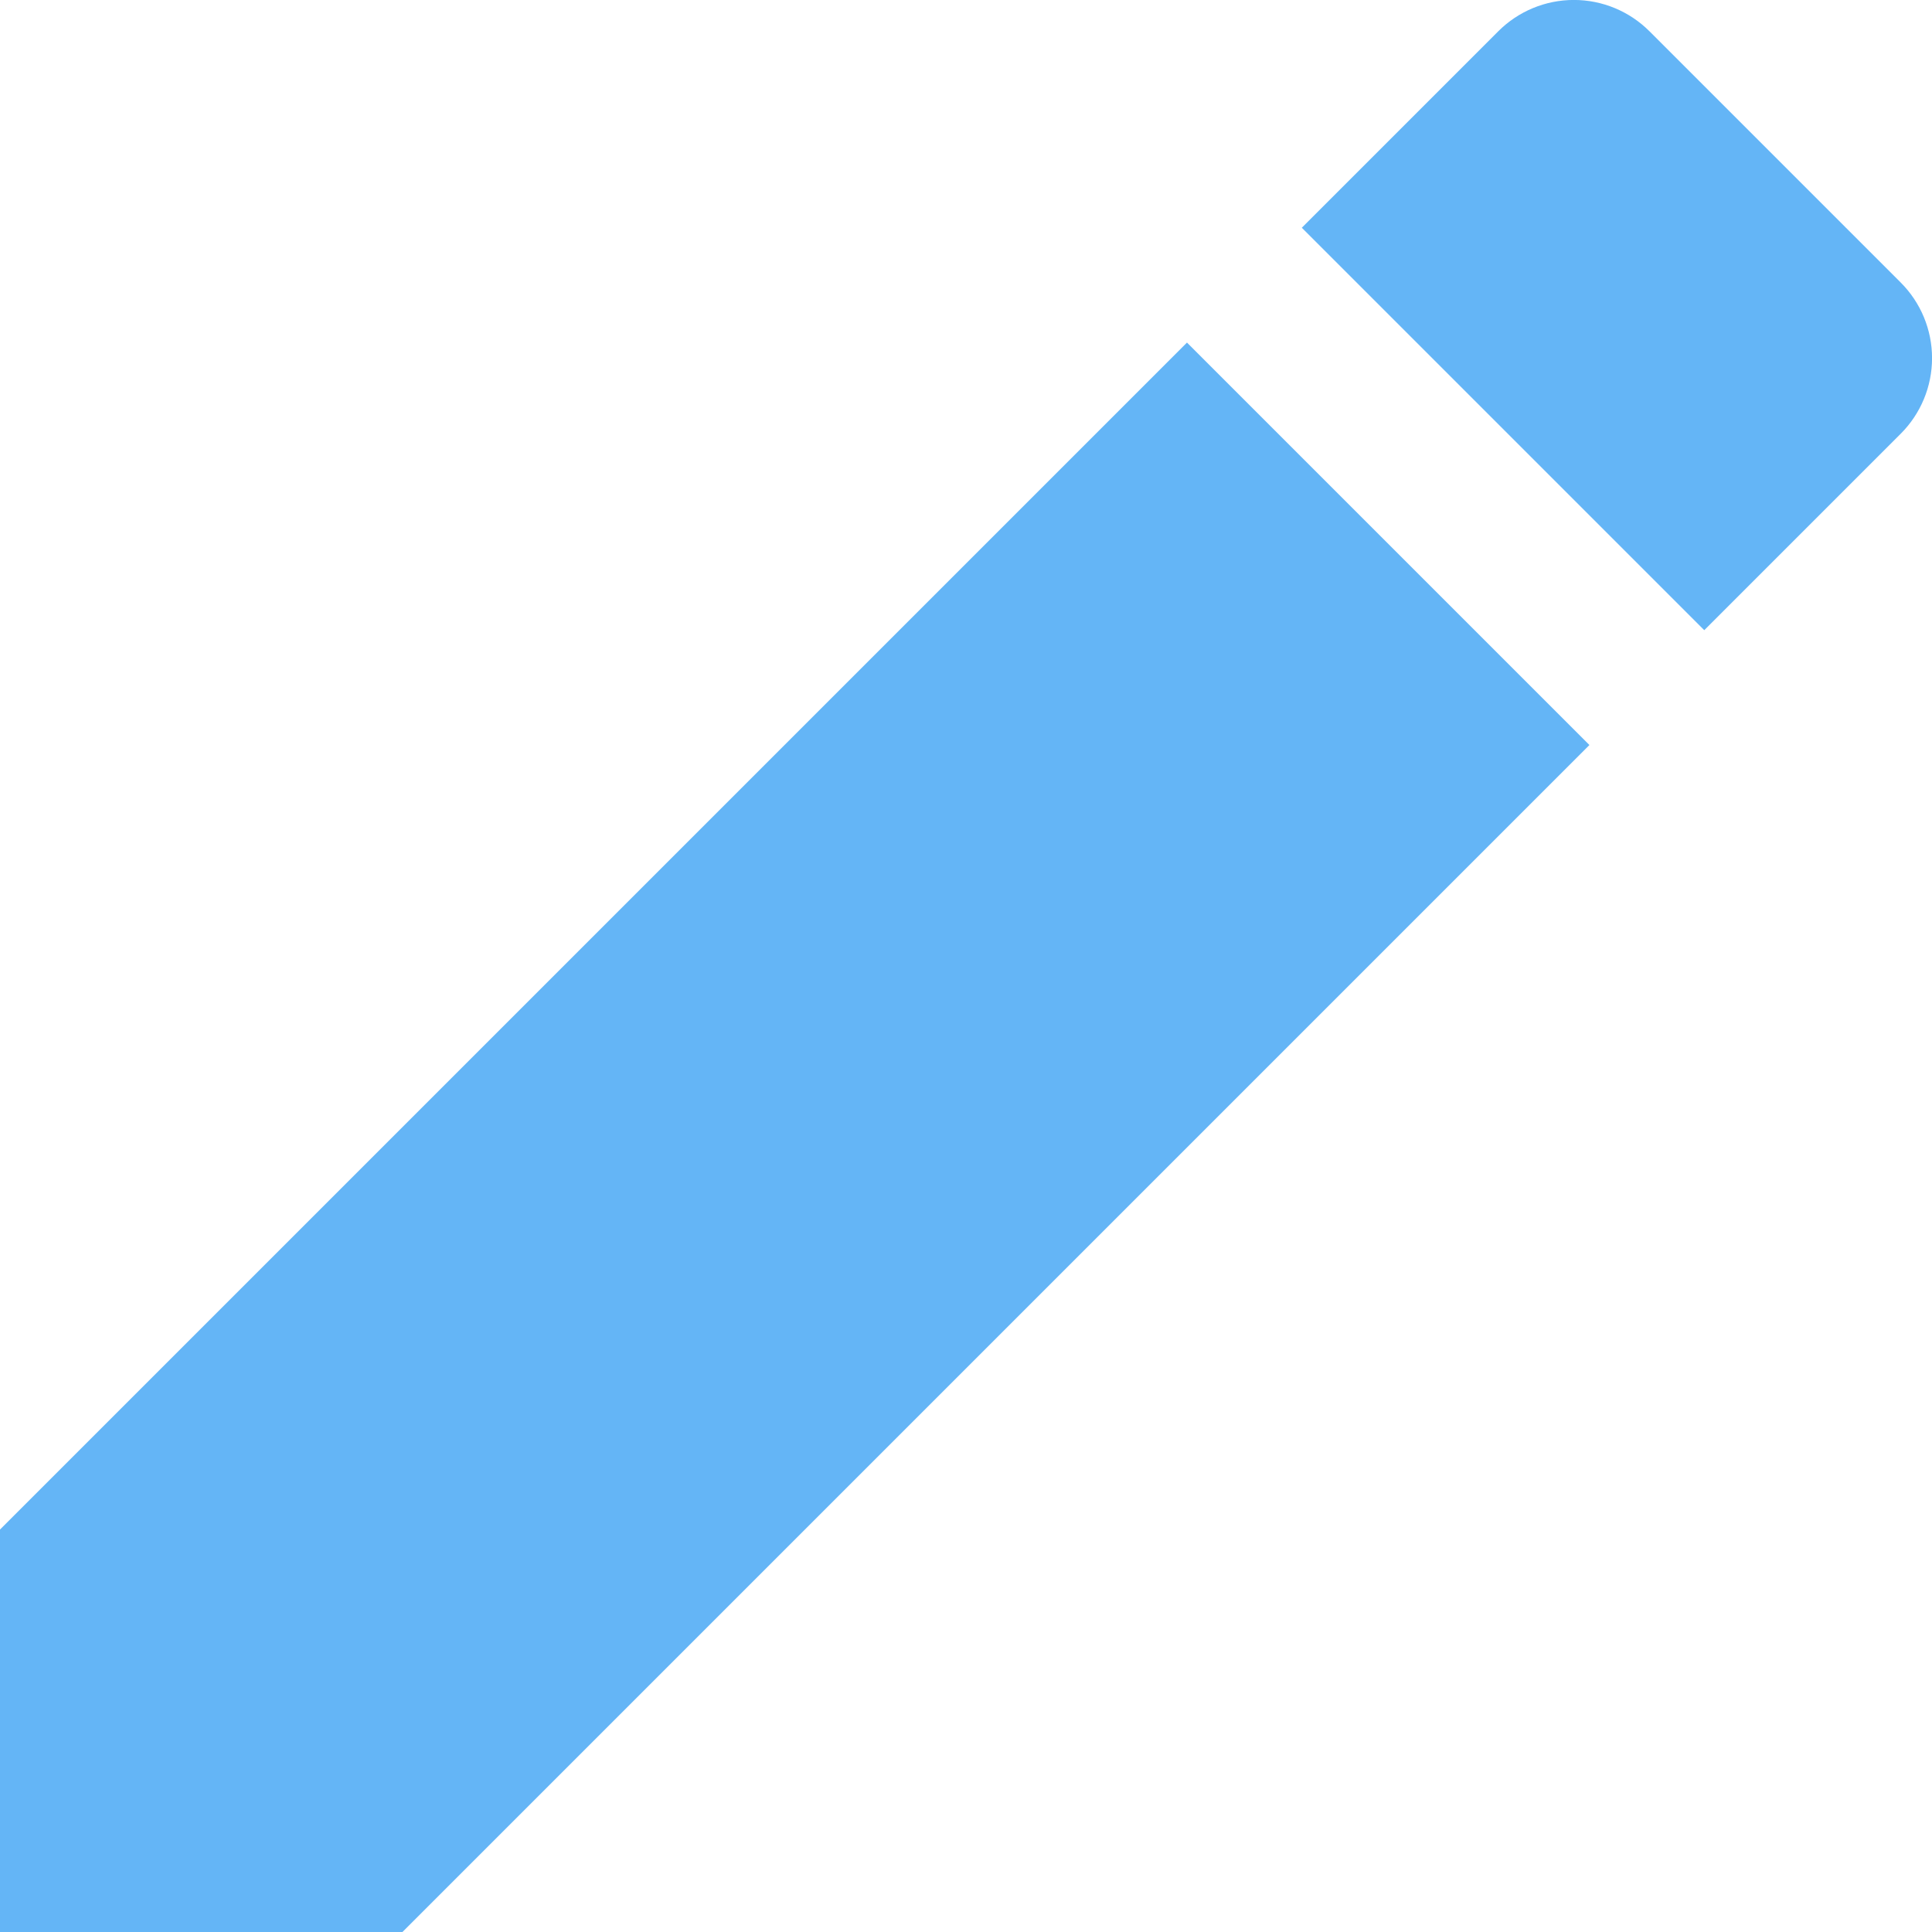
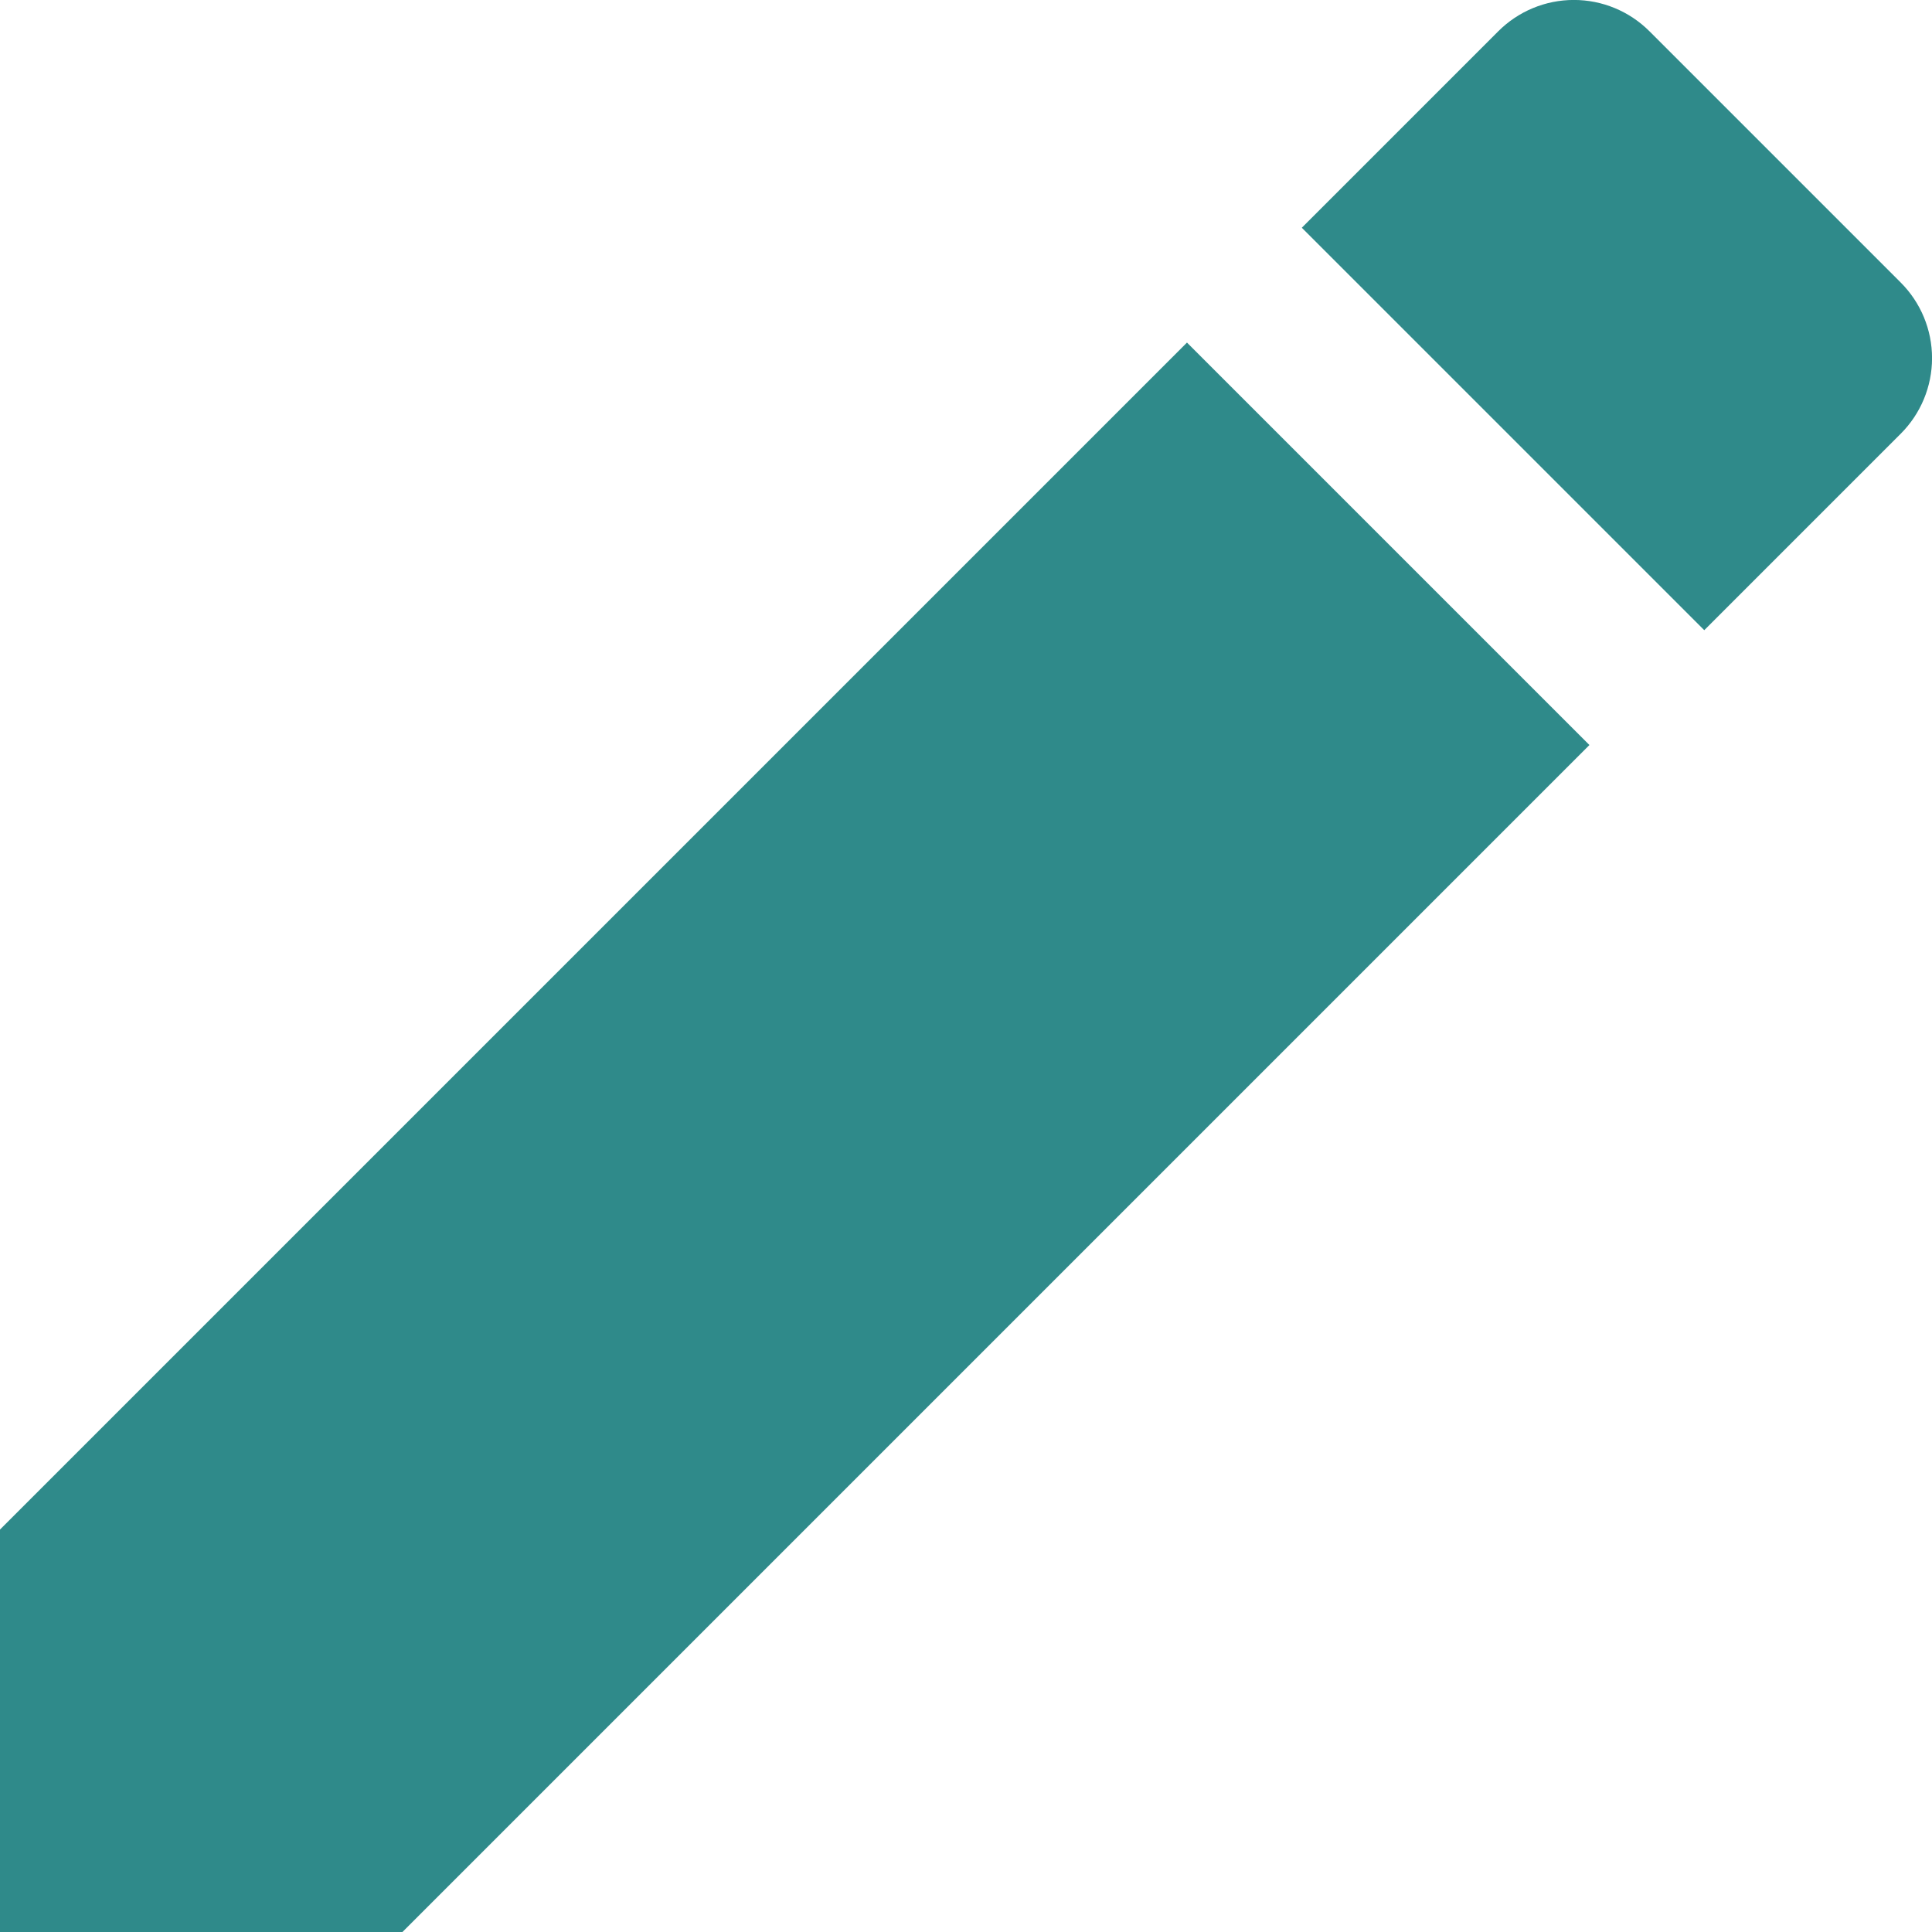
<svg xmlns="http://www.w3.org/2000/svg" width="18.002" height="18.002" viewBox="0 0 18.002 18.002" version="1.1" id="svg1">
  <defs id="defs1" />
-   <path fill="#64b5f6" d="m 0,14.252 v 3.75 h 3.75 l 11.06,-11.06 -3.75,-3.75 z m 17.71,-10.21 a 0.996,0.996 0 0 0 0,-1.41 L 15.37,0.292 a 0.996,0.996 0 0 0 -1.41,0 l -1.83,1.83 3.75,3.75 z" id="path1" />
+   <path fill="#2f8a8a" d="m 0,14.252 v 3.75 h 3.75 l 11.06,-11.06 -3.75,-3.75 z m 17.71,-10.21 a 0.996,0.996 0 0 0 0,-1.41 L 15.37,0.292 a 0.996,0.996 0 0 0 -1.41,0 l -1.83,1.83 3.75,3.75 z" id="path1" />
</svg>
